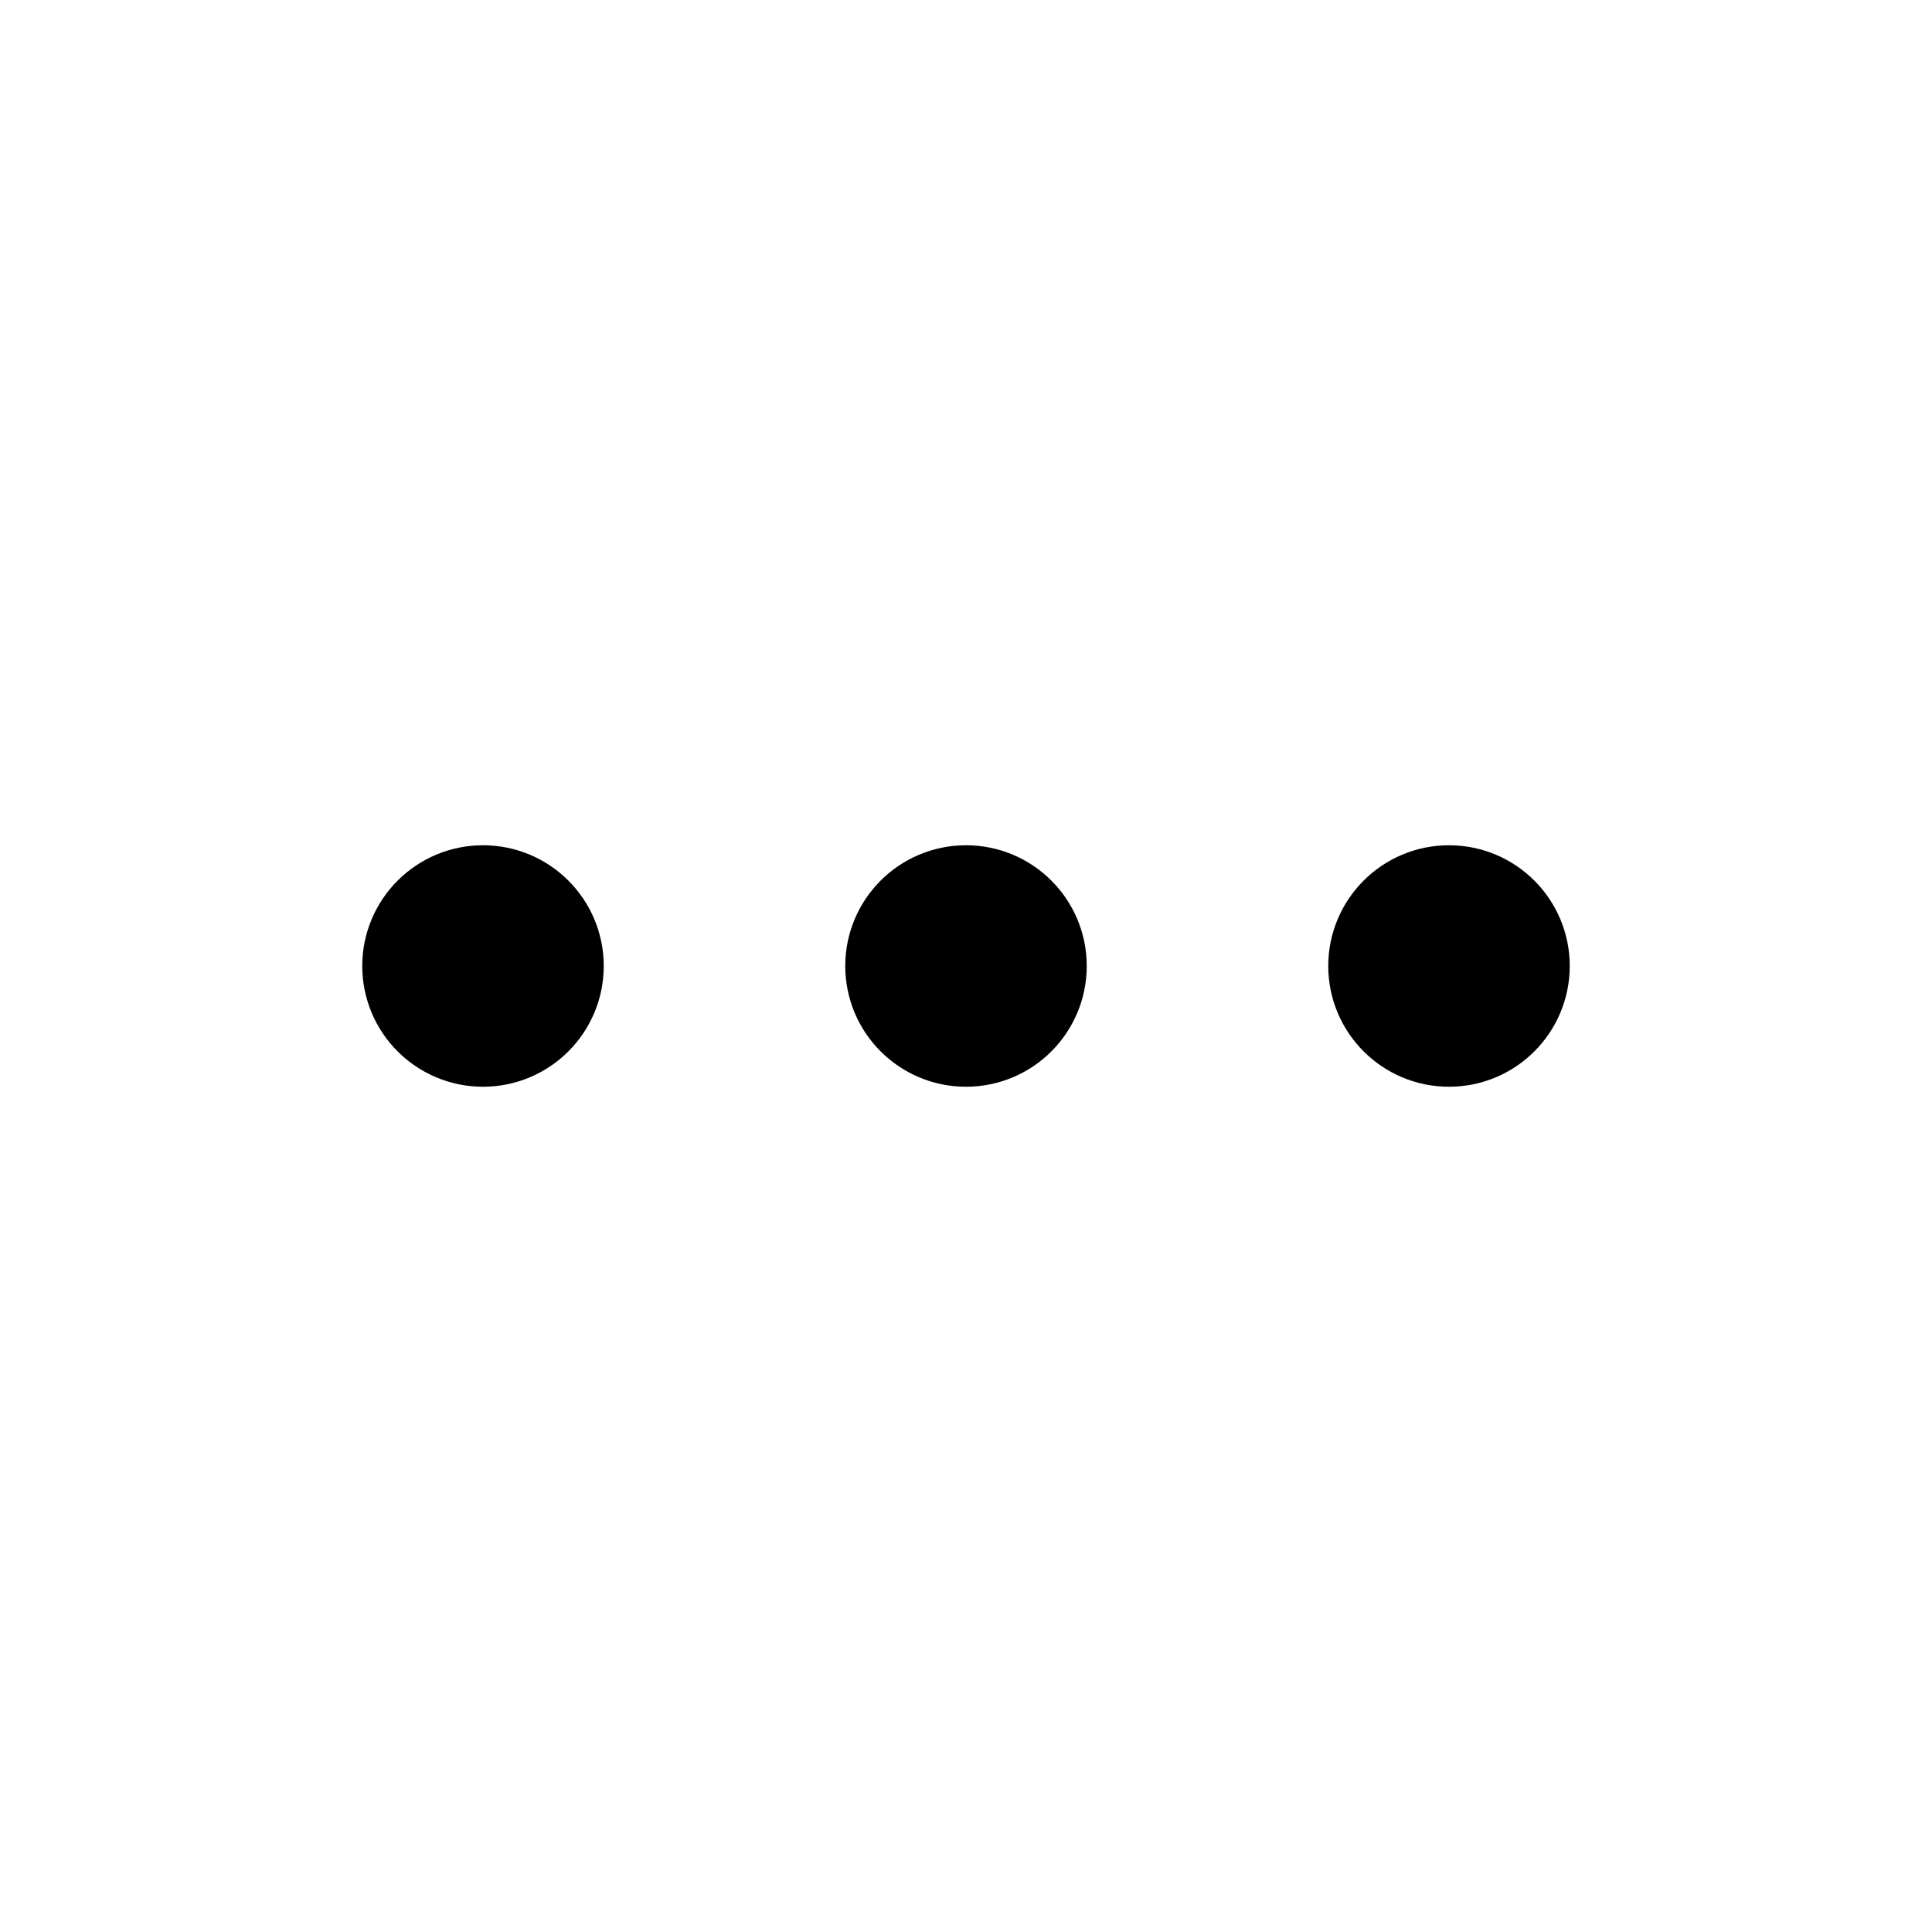
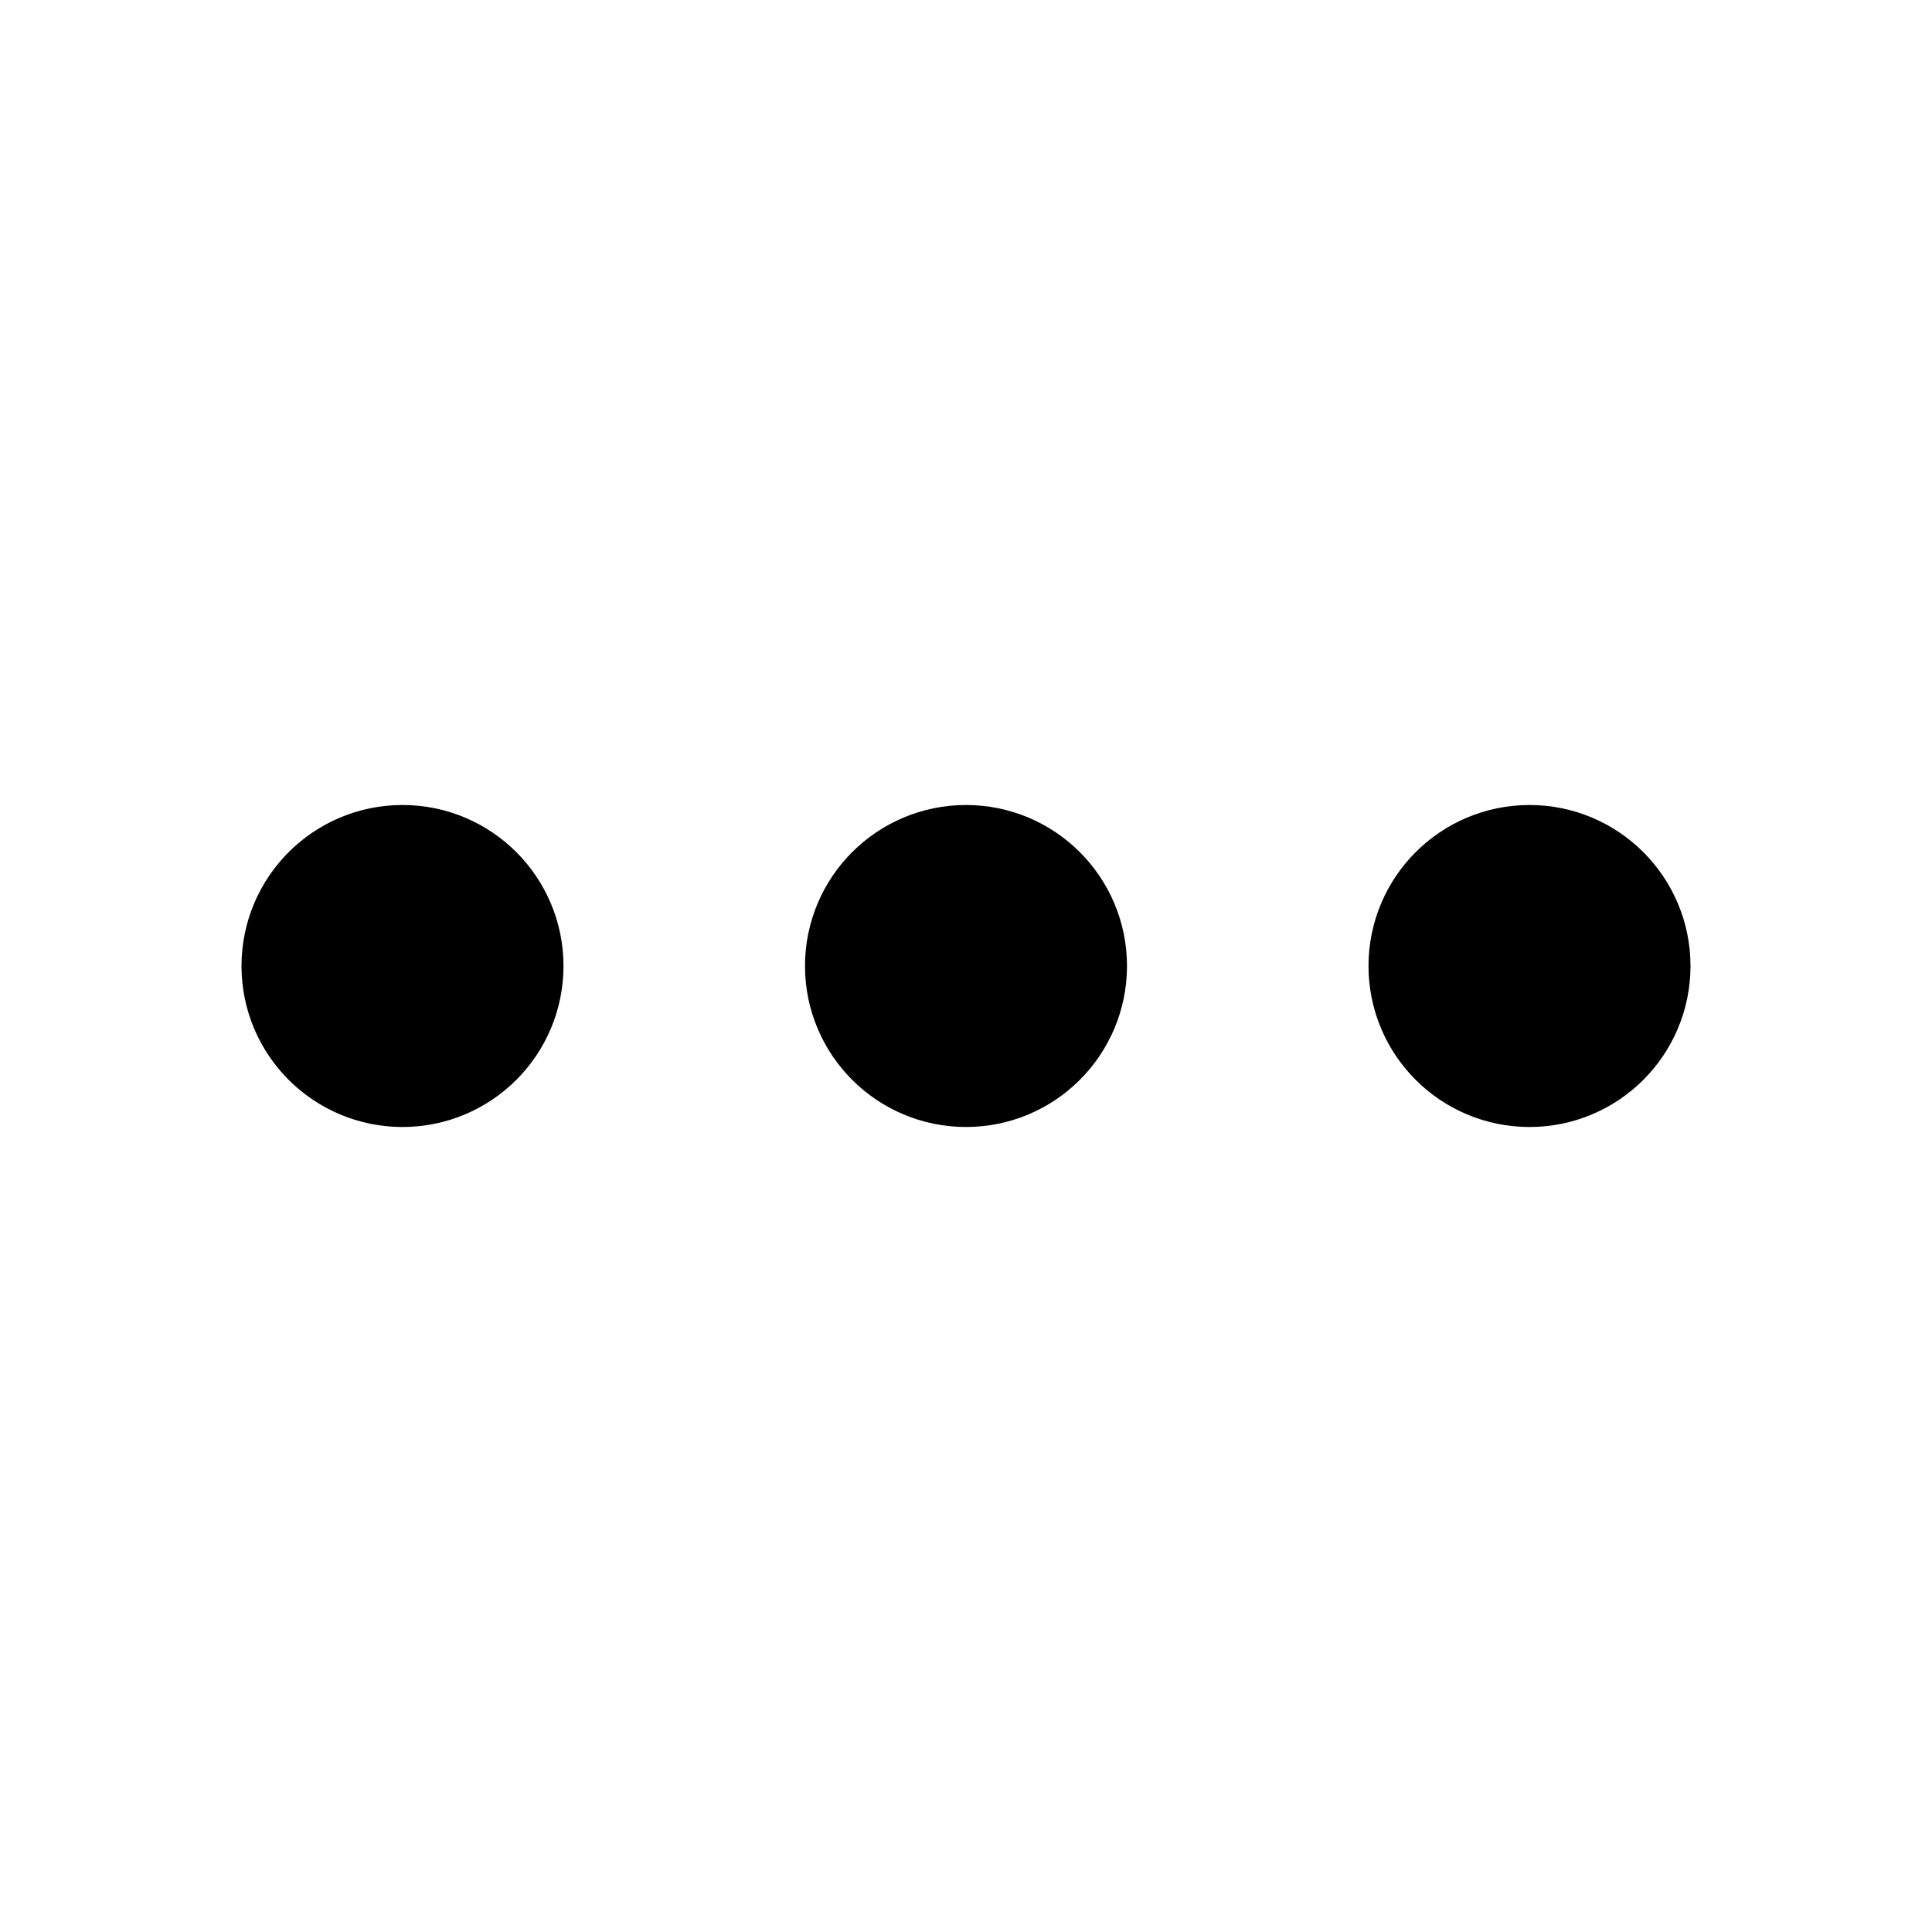
- <svg xmlns="http://www.w3.org/2000/svg" fill="none" viewBox="0 0 24 24" stroke-width="1.5" stroke="currentColor" class="size-6">
-   <path stroke-linecap="round" stroke-linejoin="round" d="M6.75 12a.75.75 0 1 1-1.5 0 .75.75 0 0 1 1.5 0ZM12.75 12a.75.75 0 1 1-1.5 0 .75.75 0 0 1 1.5 0ZM18.75 12a.75.75 0 1 1-1.5 0 .75.75 0 0 1 1.5 0Z" />
+ <svg xmlns="http://www.w3.org/2000/svg" width="24" height="24" viewBox="0 0 24 24" fill="none" stroke="currentColor" stroke-width="2" stroke-linecap="round" stroke-linejoin="round" class="lucide lucide-ellipsis">
+   <circle cx="12" cy="12" r="1" />
+   <circle cx="19" cy="12" r="1" />
+   <circle cx="5" cy="12" r="1" />
</svg>
